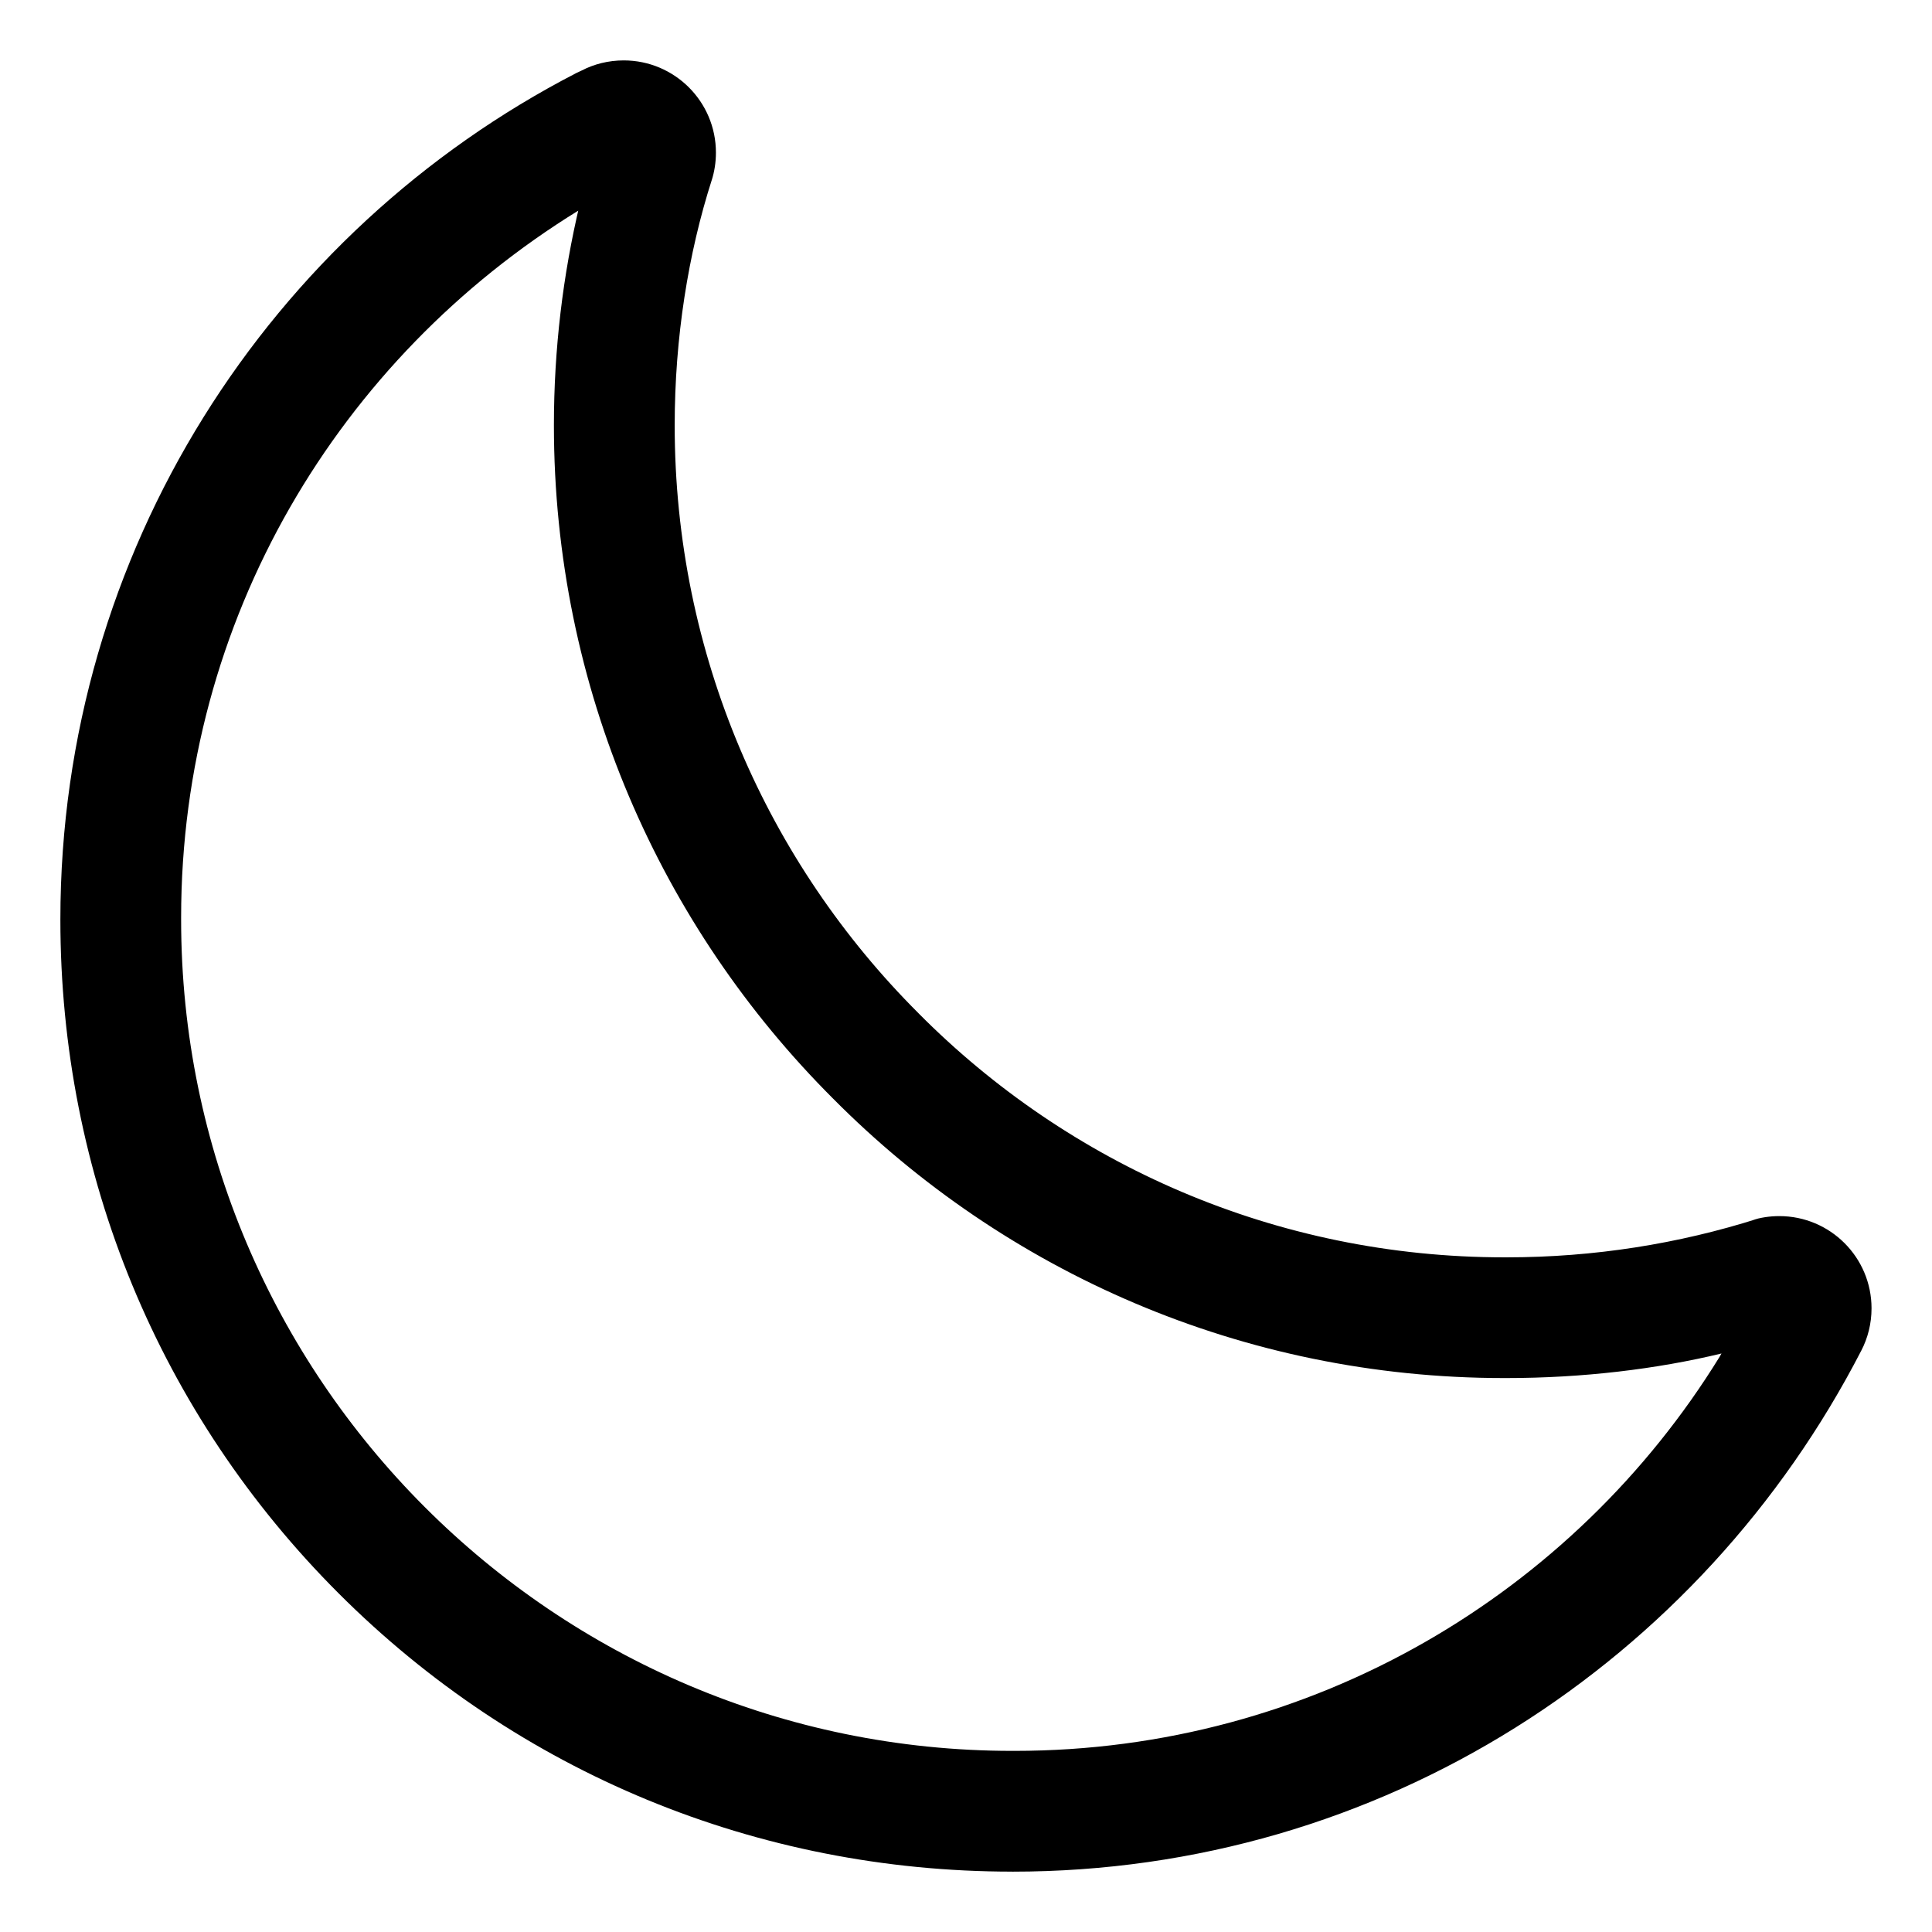
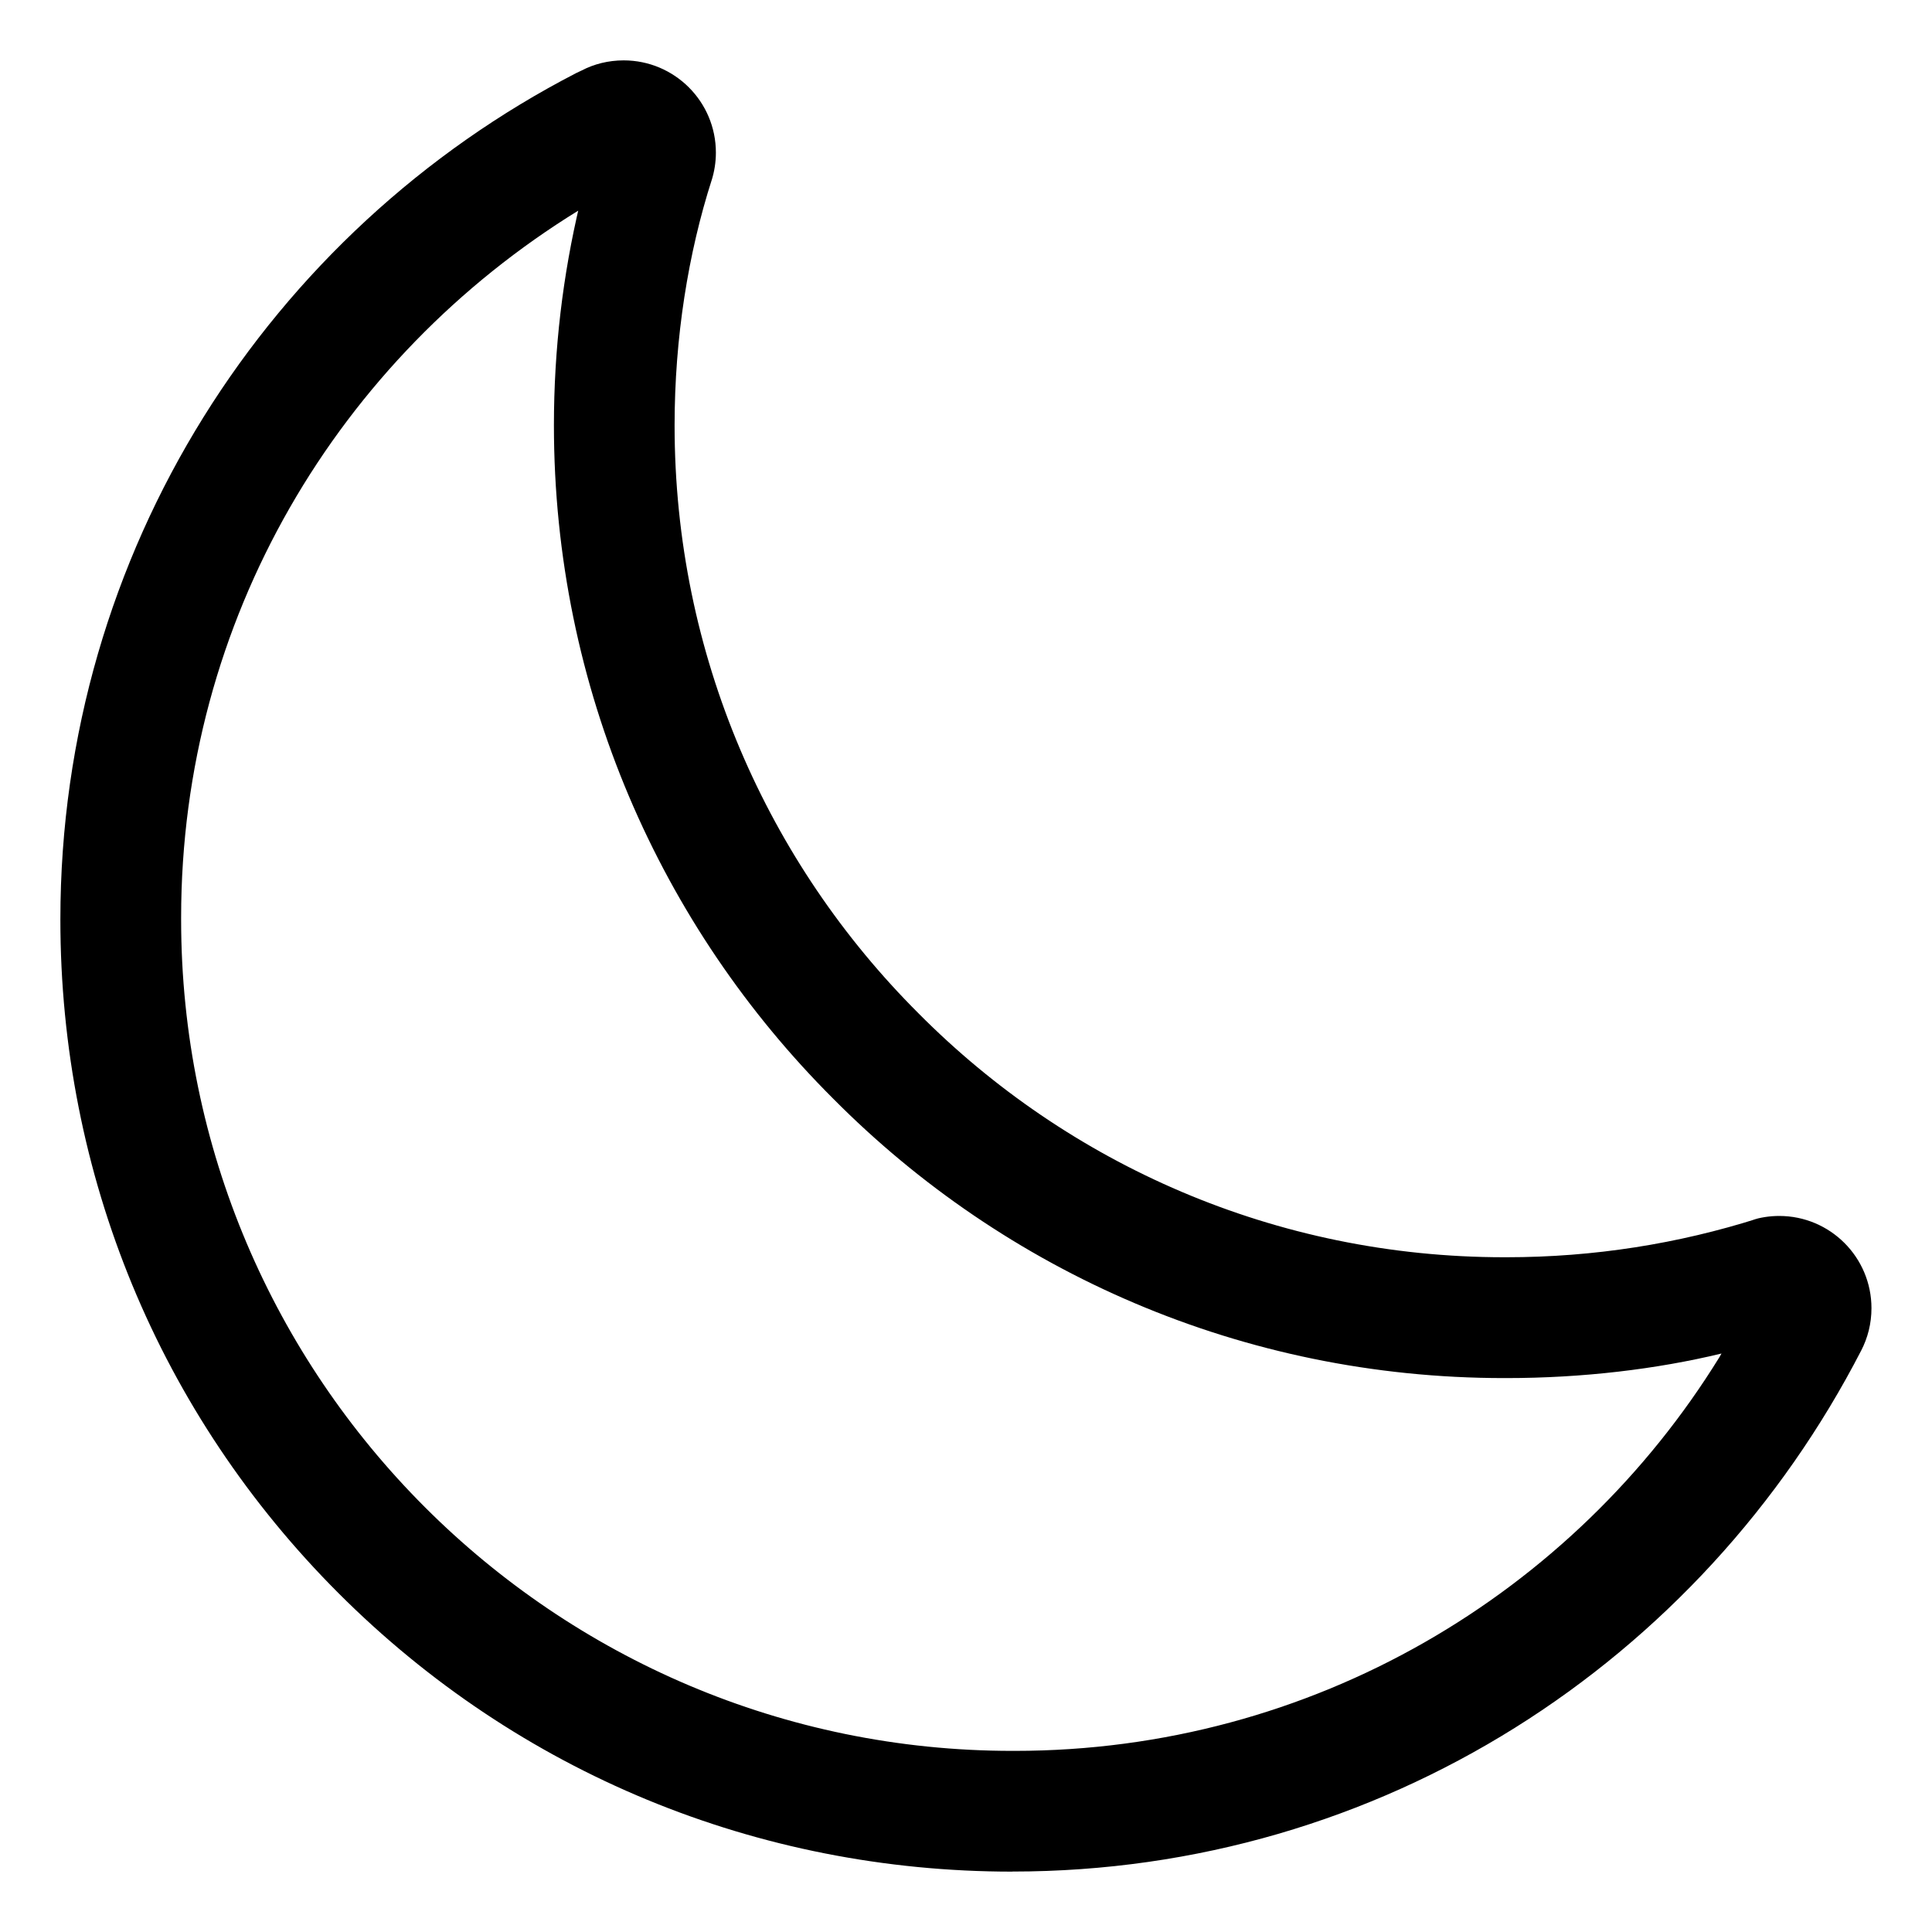
- <svg xmlns="http://www.w3.org/2000/svg" version="1.1" width="64" height="64" viewBox="0 0 64 64">
-   <path d="M33.535 62c-8.447 0-16.372-3.274-22.317-9.218s-9.218-13.87-9.218-22.317c0-0.002 0-0.004 0-0.007 0-12.212 6.943-22.803 17.096-28.041l0.177-0.083c0.404-0.21 0.881-0.333 1.388-0.333 1.687 0 3.055 1.368 3.055 3.055 0 0.321-0.049 0.63-0.141 0.92l0.006-0.022c-0.781 2.433-1.231 5.233-1.231 8.137 0 7.609 3.089 14.497 8.081 19.478l0 0.001c4.955 4.991 11.82 8.081 19.406 8.081 0.017 0 0.034 0 0.051-0h-0.003c0.006 0 0.014 0 0.021 0 2.905 0 5.705-0.45 8.333-1.284l-0.195 0.053c0.269-0.086 0.578-0.135 0.898-0.135 1.687 0 3.055 1.368 3.055 3.055 0 0.506-0.123 0.984-0.341 1.405l0.008-0.017c-5.321 10.33-15.911 17.273-28.124 17.273-0.002 0-0.005 0-0.007 0h0zM19.164 6.973c-7.946 4.894-13.164 13.547-13.164 23.418 0 0.026 0 0.052 0 0.078v-0.004c0 15.183 12.352 27.535 27.535 27.535 0.022 0 0.048 0 0.074 0 9.871 0 18.524-5.218 23.35-13.046l0.068-0.118c-2.142 0.517-4.6 0.814-7.128 0.814-0.005 0-0.009 0-0.014 0h0.001c-0.018 0-0.039 0-0.060 0-8.687 0-16.549-3.537-22.222-9.25l-0.002-0.002c-5.716-5.706-9.253-13.594-9.253-22.308 0-2.524 0.297-4.979 0.857-7.332l-0.043 0.214z" />
+ <svg xmlns="http://www.w3.org/2000/svg" version="1.1" width="24" height="24" viewBox="0 0 24 24">
+   <path d="M12.576 23.25c-3.168 0-6.14-1.228-8.369-3.457s-3.457-5.201-3.457-8.369c0-0.001 0-0.002 0-0.003 0-4.58 2.603-8.551 6.411-10.515l0.066-0.031c0.151-0.079 0.33-0.125 0.52-0.125 0.633 0 1.146 0.513 1.146 1.146 0 0.12-0.019 0.236-0.053 0.345l0.002-0.008c-0.293 0.913-0.462 1.962-0.462 3.051 0 2.853 1.158 5.436 3.030 7.304l0 0c1.858 1.872 4.432 3.030 7.277 3.030 0.006 0 0.013 0 0.019-0h-0.001c0.002 0 0.005 0 0.008 0 1.089 0 2.139-0.169 3.125-0.482l-0.073 0.020c0.101-0.032 0.217-0.051 0.337-0.051 0.633 0 1.146 0.513 1.146 1.146 0 0.19-0.046 0.369-0.128 0.527l0.003-0.006c-1.995 3.874-5.967 6.477-10.546 6.477-0.001 0-0.002 0-0.003 0h0zM7.186 2.615c-2.98 1.835-4.936 5.080-4.936 8.782 0 0.010 0 0.019 0 0.029v-0.002c0 5.694 4.632 10.326 10.326 10.326 0.008 0 0.018 0 0.028 0 3.702 0 6.946-1.957 8.756-4.892l0.025-0.044c-0.803 0.194-1.725 0.305-2.673 0.305-0.002 0-0.003 0-0.005 0h0c-0.007 0-0.014 0-0.022 0-3.258 0-6.206-1.326-8.333-3.469l-0.001-0.001c-2.144-2.14-3.47-5.098-3.47-8.366 0-0.947 0.111-1.867 0.321-2.749l-0.016 0.080z" />
</svg>
